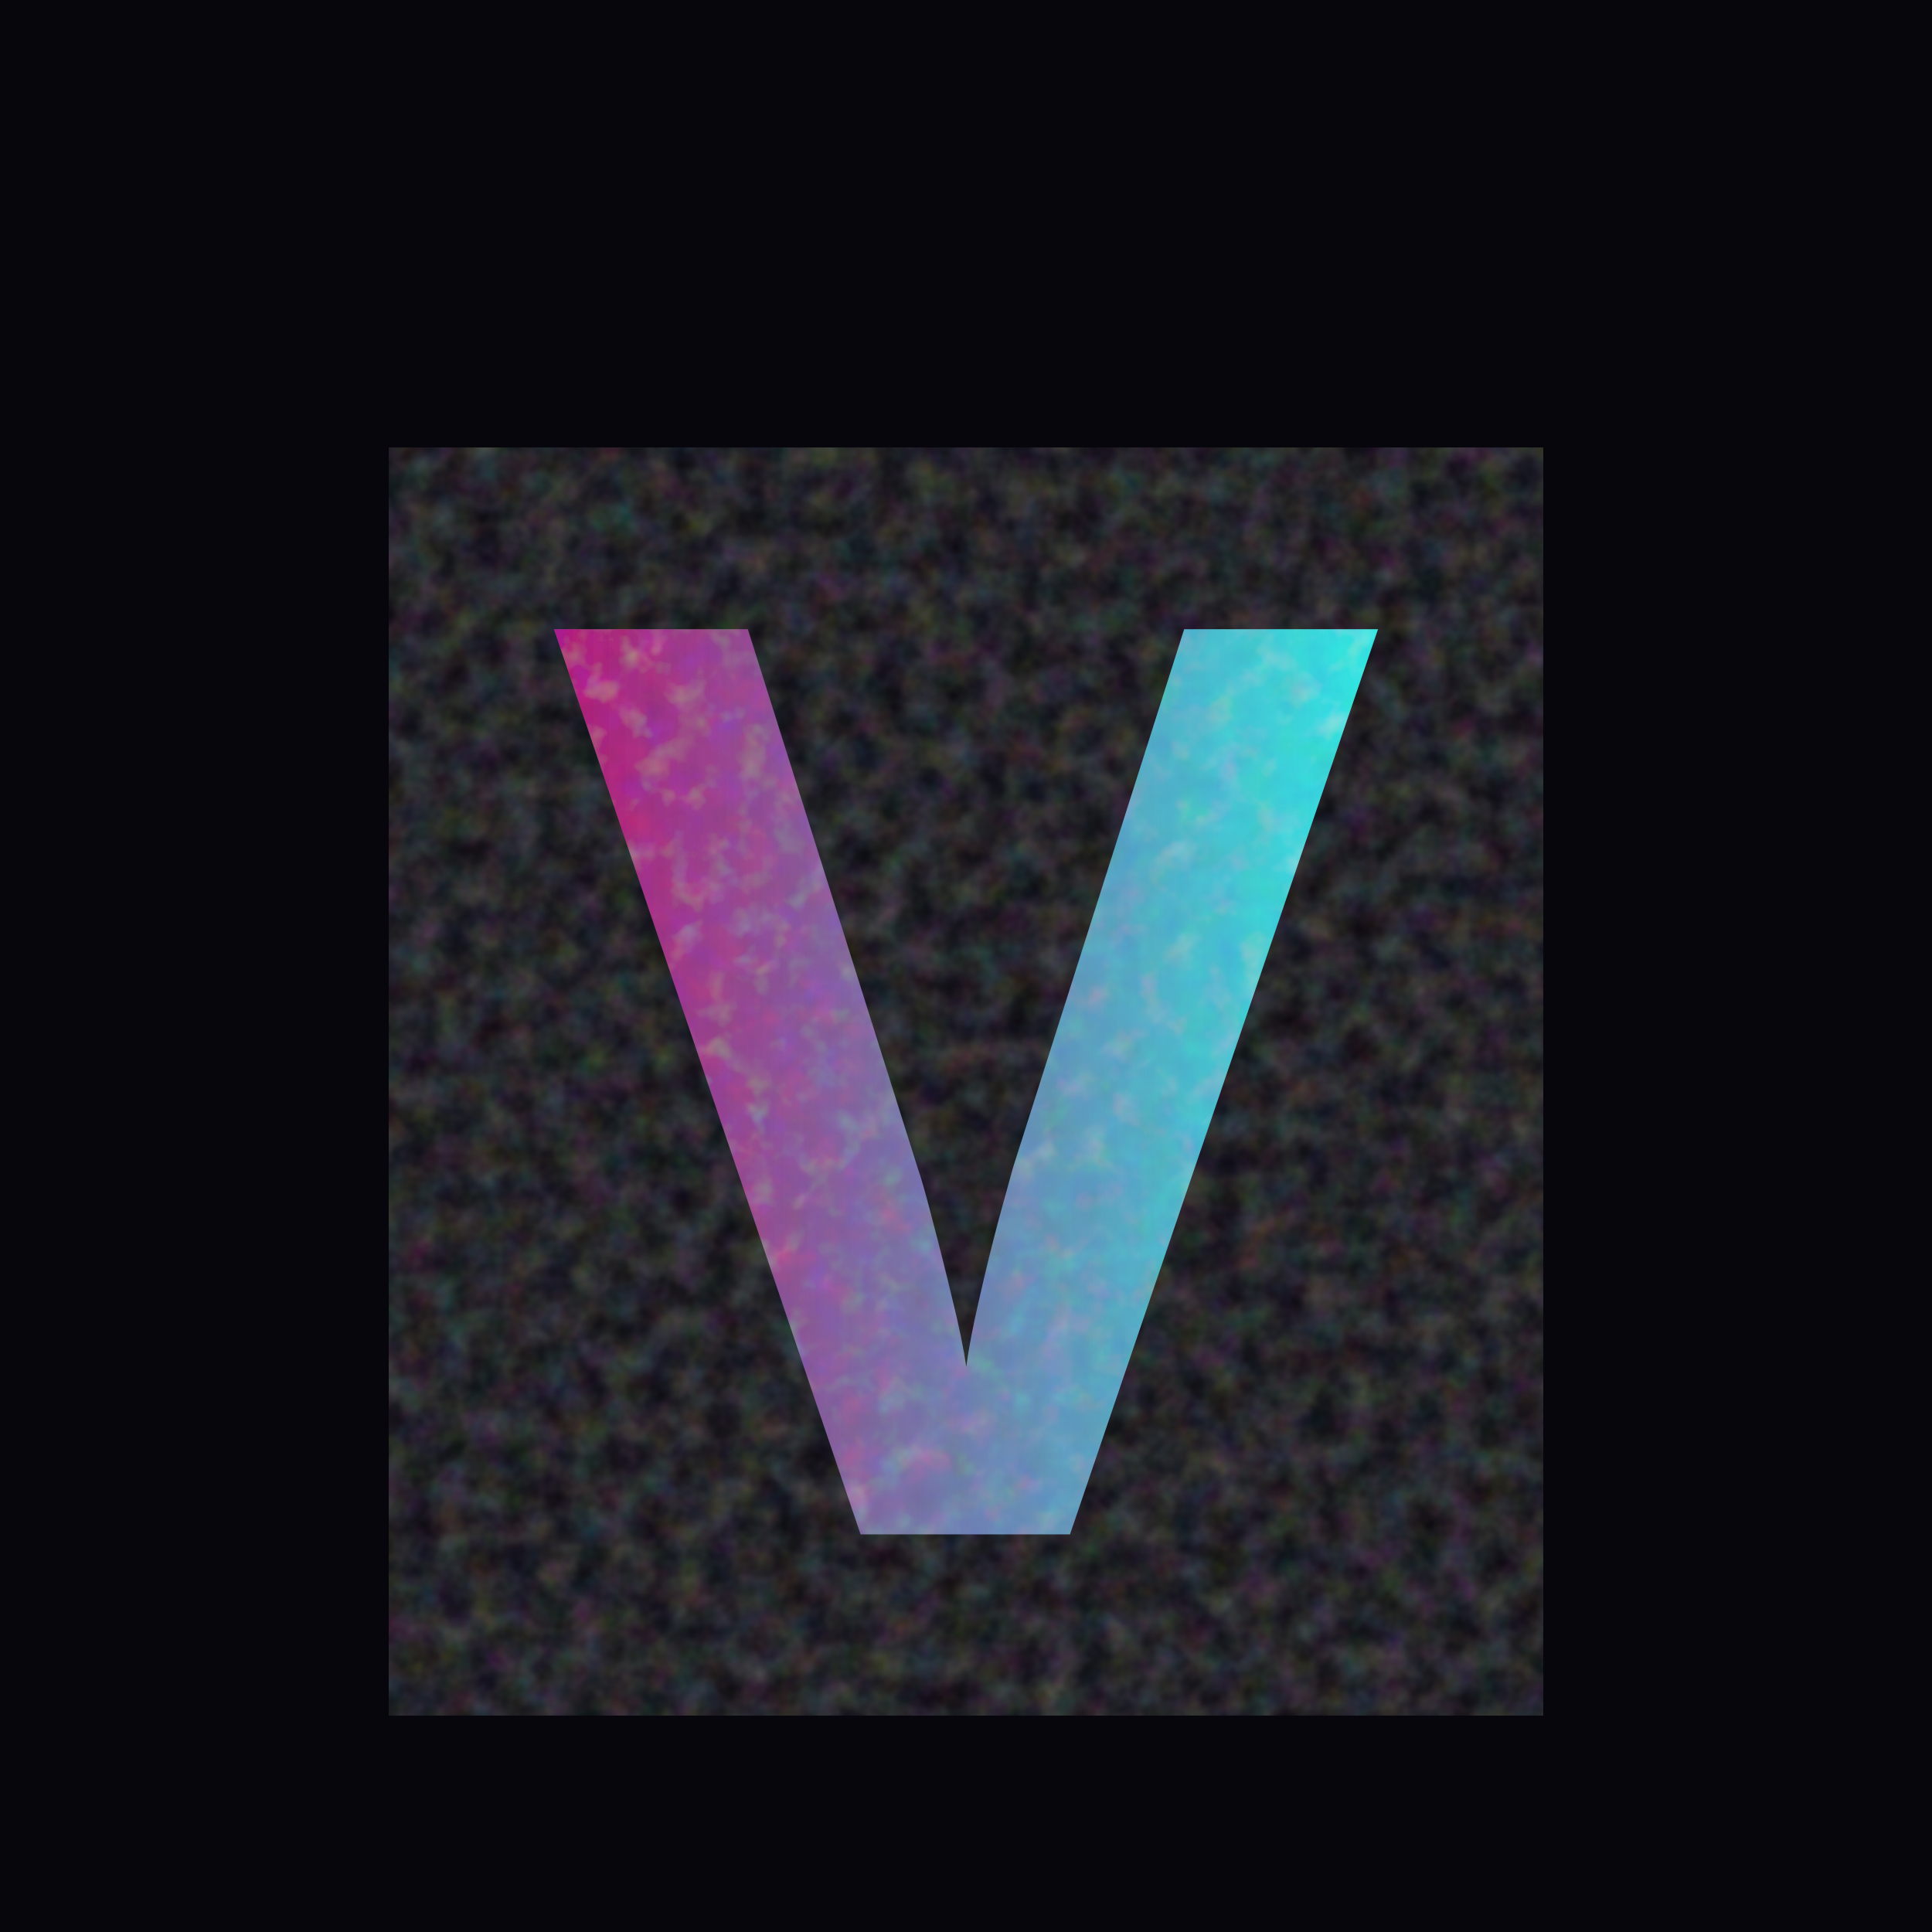
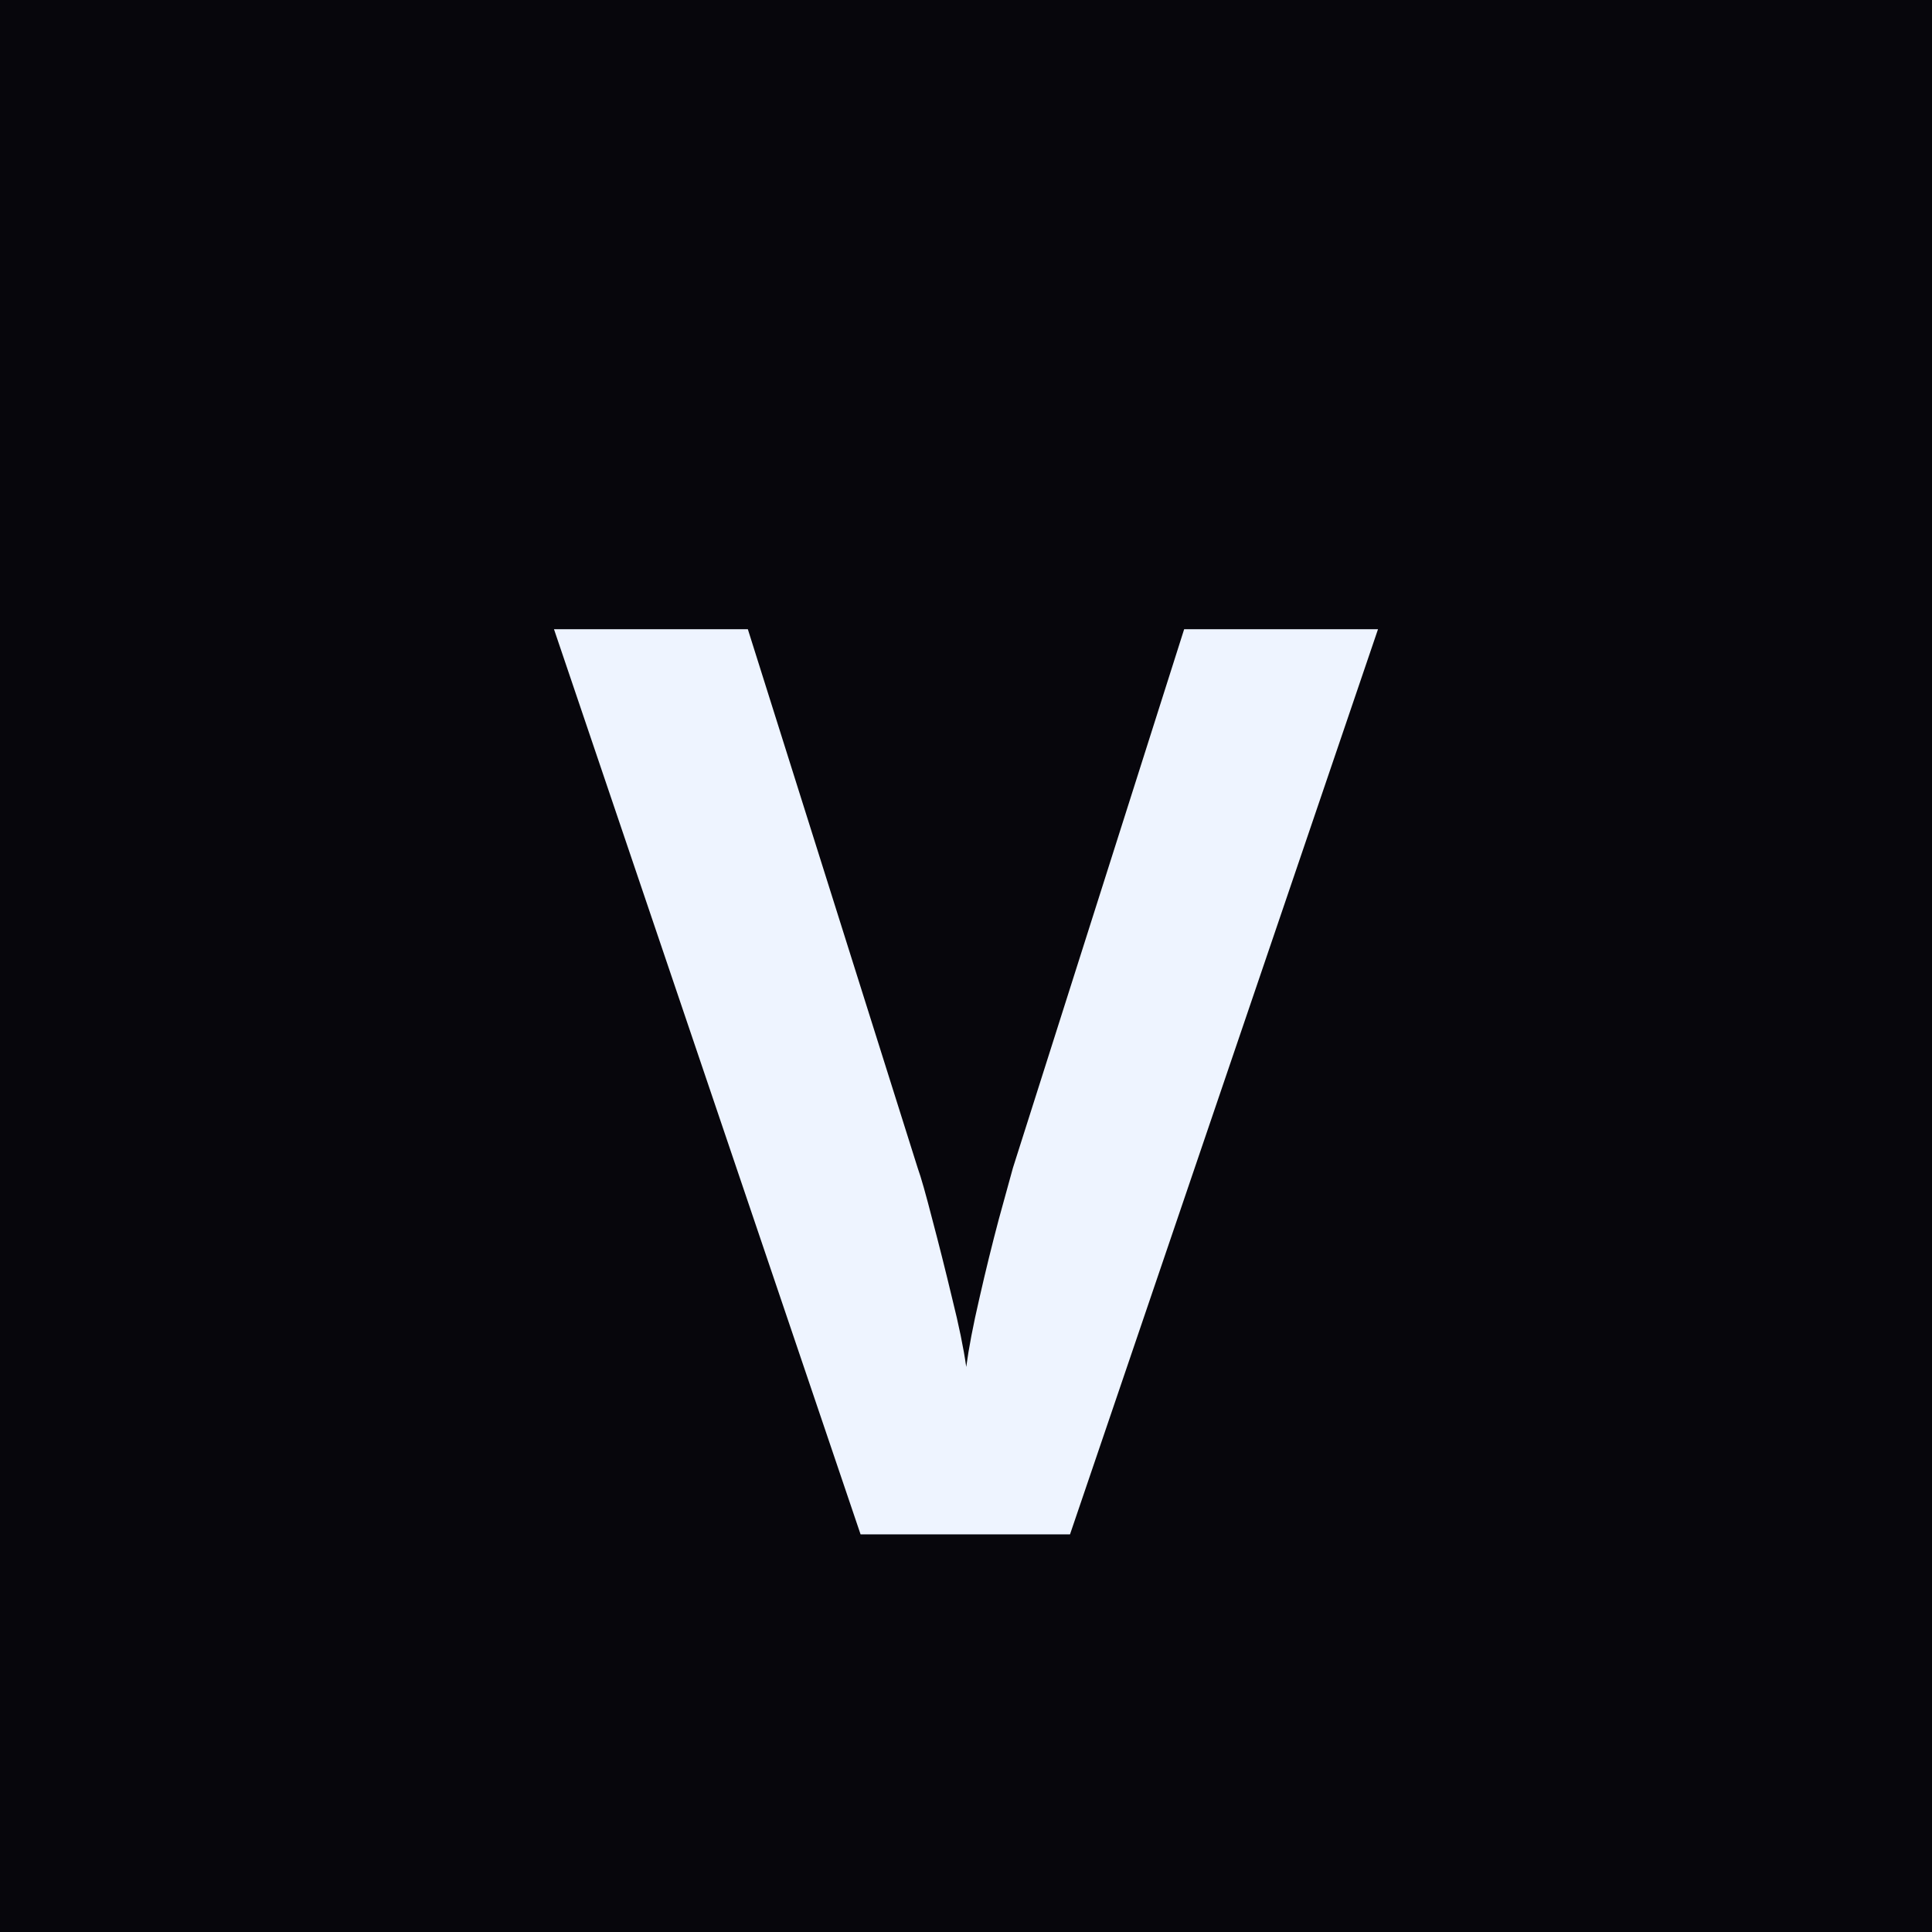
<svg xmlns="http://www.w3.org/2000/svg" viewBox="0 0 64 64">
-   <defs>
-     <linearGradient id="dot" x1="0" y1="0" x2="1" y2="0">
-       <stop offset="0" stop-color="#b31a78" />
-       <stop offset="1" stop-color="#2ee8e4" />
-     </linearGradient>
-     <filter id="grain" x="-20%" y="-20%" width="140%" height="140%">
-       <feTurbulence type="fractalNoise" baseFrequency="0.9" numOctaves="3" result="n" />
-       <feColorMatrix type="matrix" values="1 0 0 0 0  0 1 0 0 0  0 0 1 0 0  0 0 0 0.35 0" in="n" result="g" />
-       <feBlend in="SourceGraphic" in2="g" mode="overlay" />
-     </filter>
-   </defs>
  <rect width="64" height="64" fill="#07060c" />
-   <text x="32" y="36" text-anchor="middle" dominant-baseline="middle" fill="url(#dot)" filter="url(#grain)" font-family="Geist, system-ui, sans-serif" font-weight="600" font-size="42" letter-spacing="-0.045em">V</text>
+   <text x="32" y="36" text-anchor="middle" dominant-baseline="middle" fill="#eef4ff" font-family="Geist, system-ui, sans-serif" font-weight="600" font-size="42" letter-spacing="-0.045em">V</text>
</svg>
